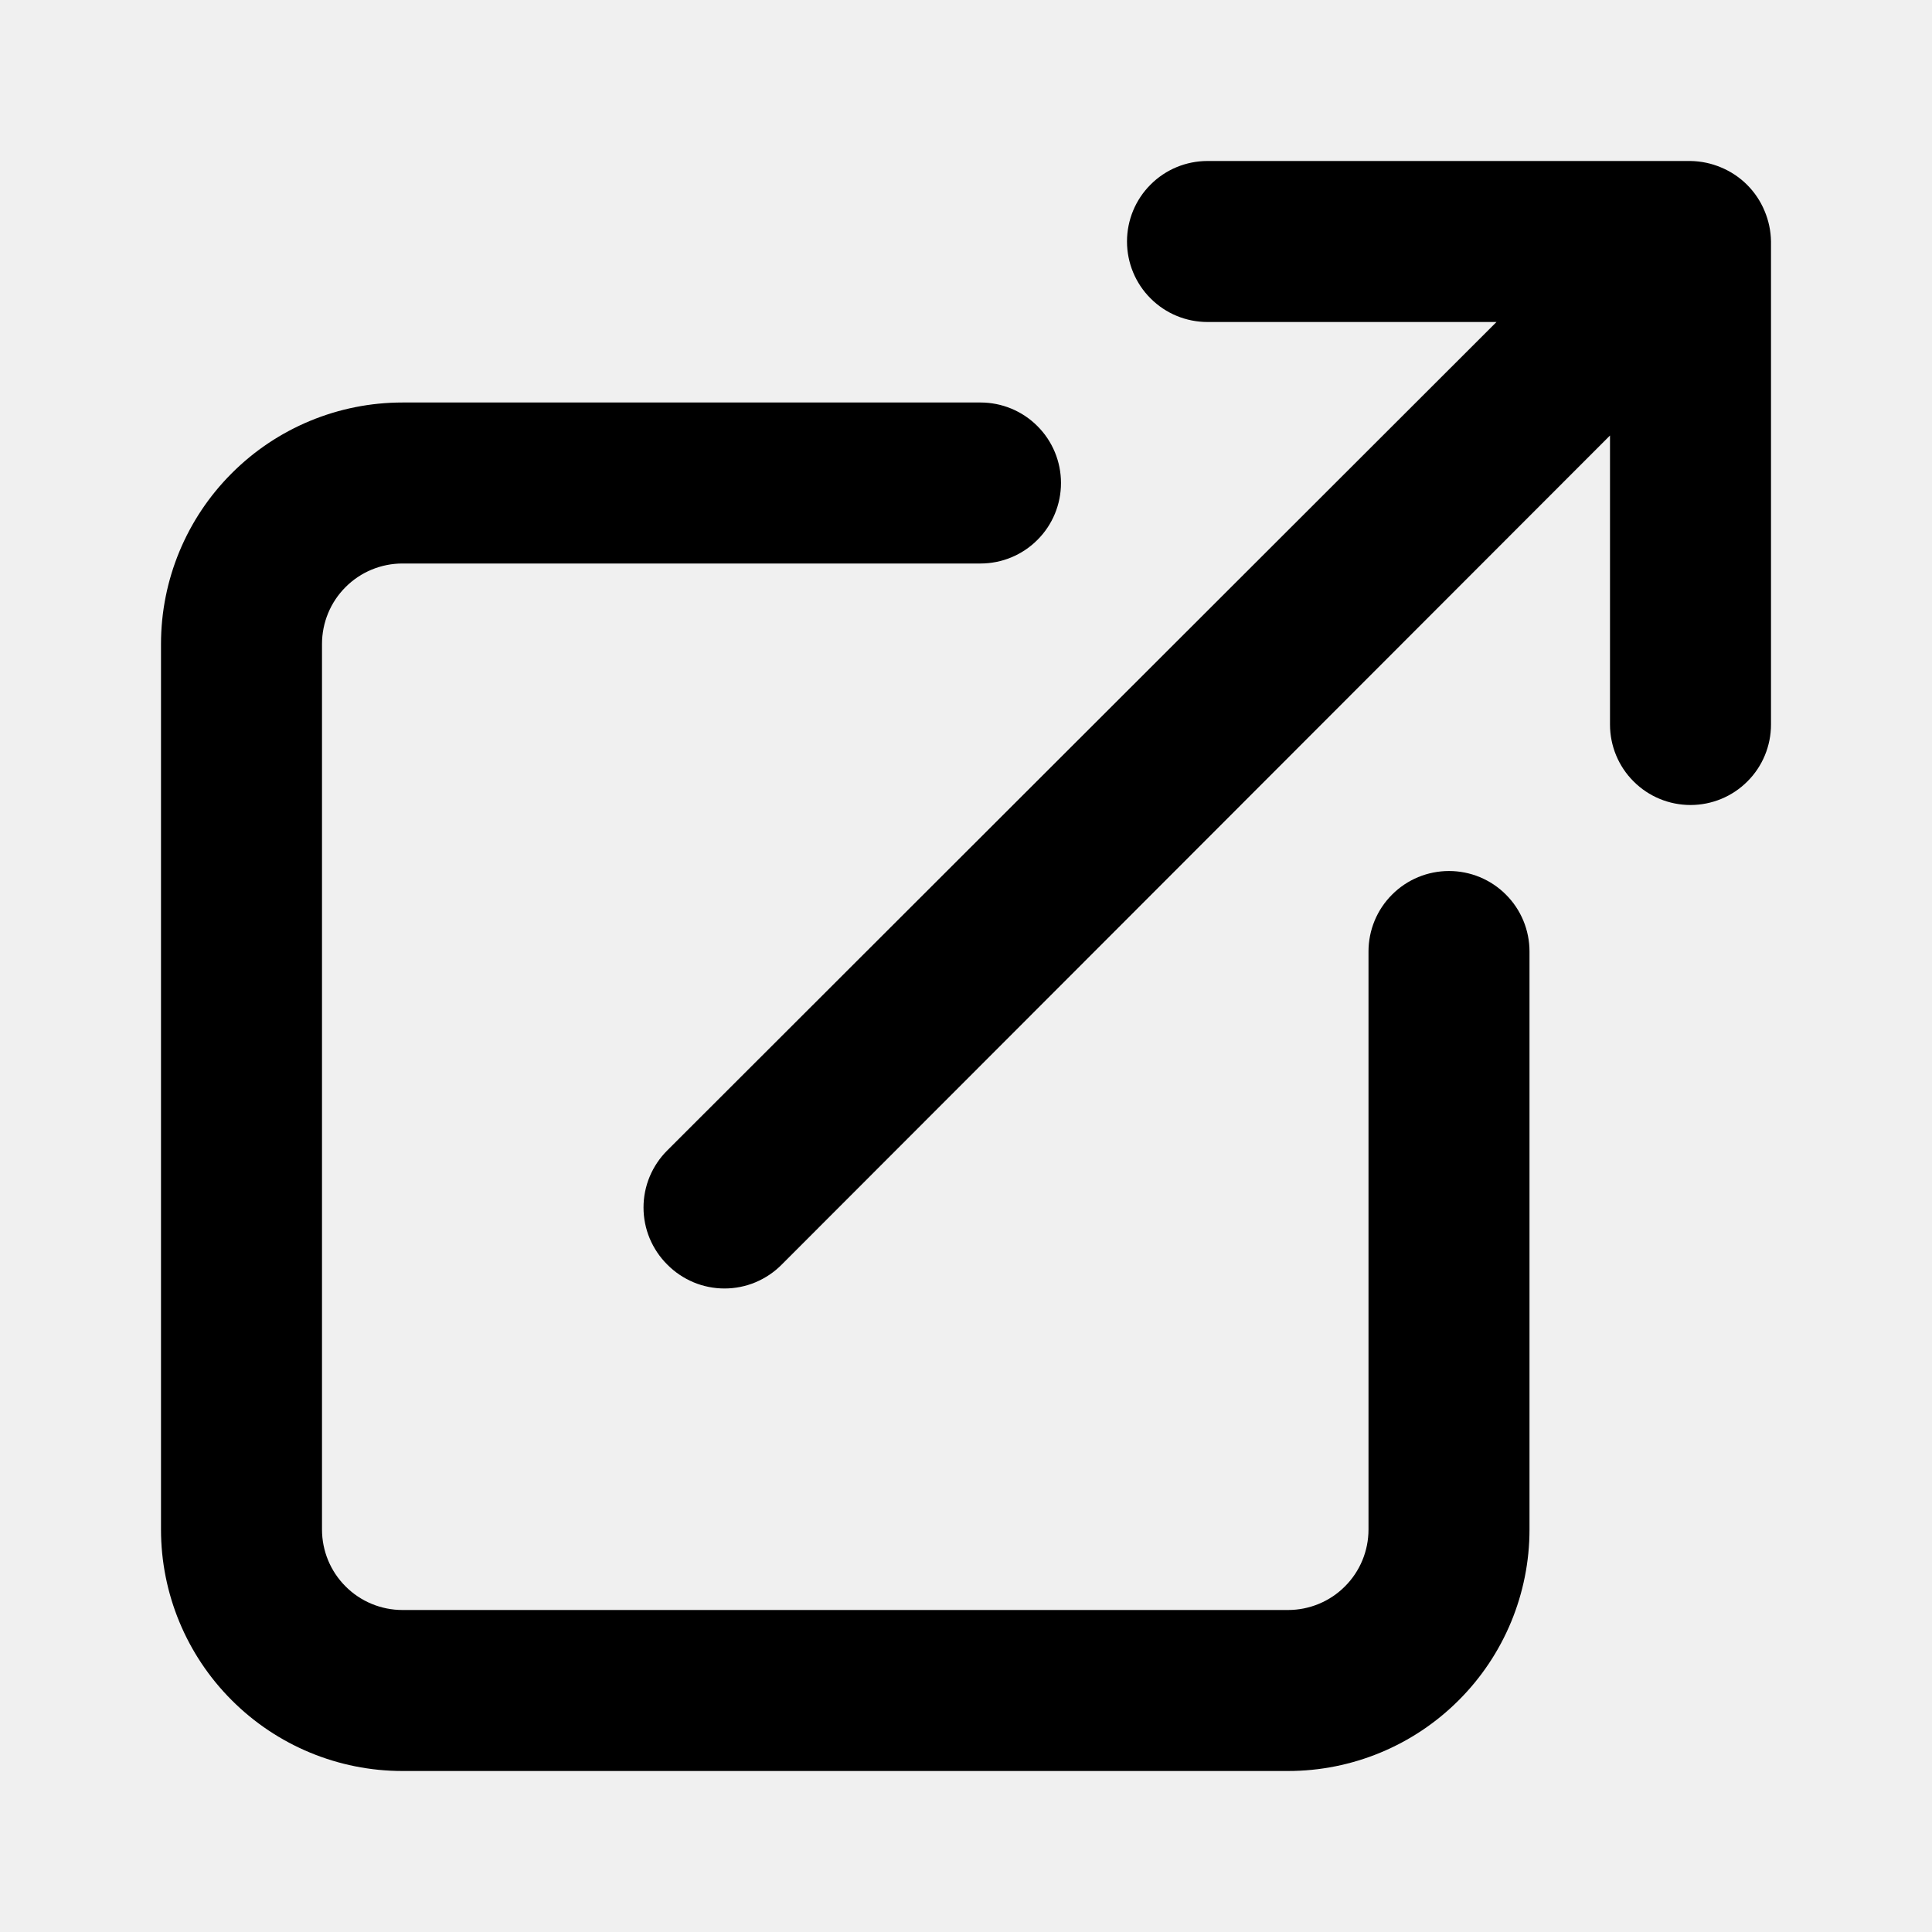
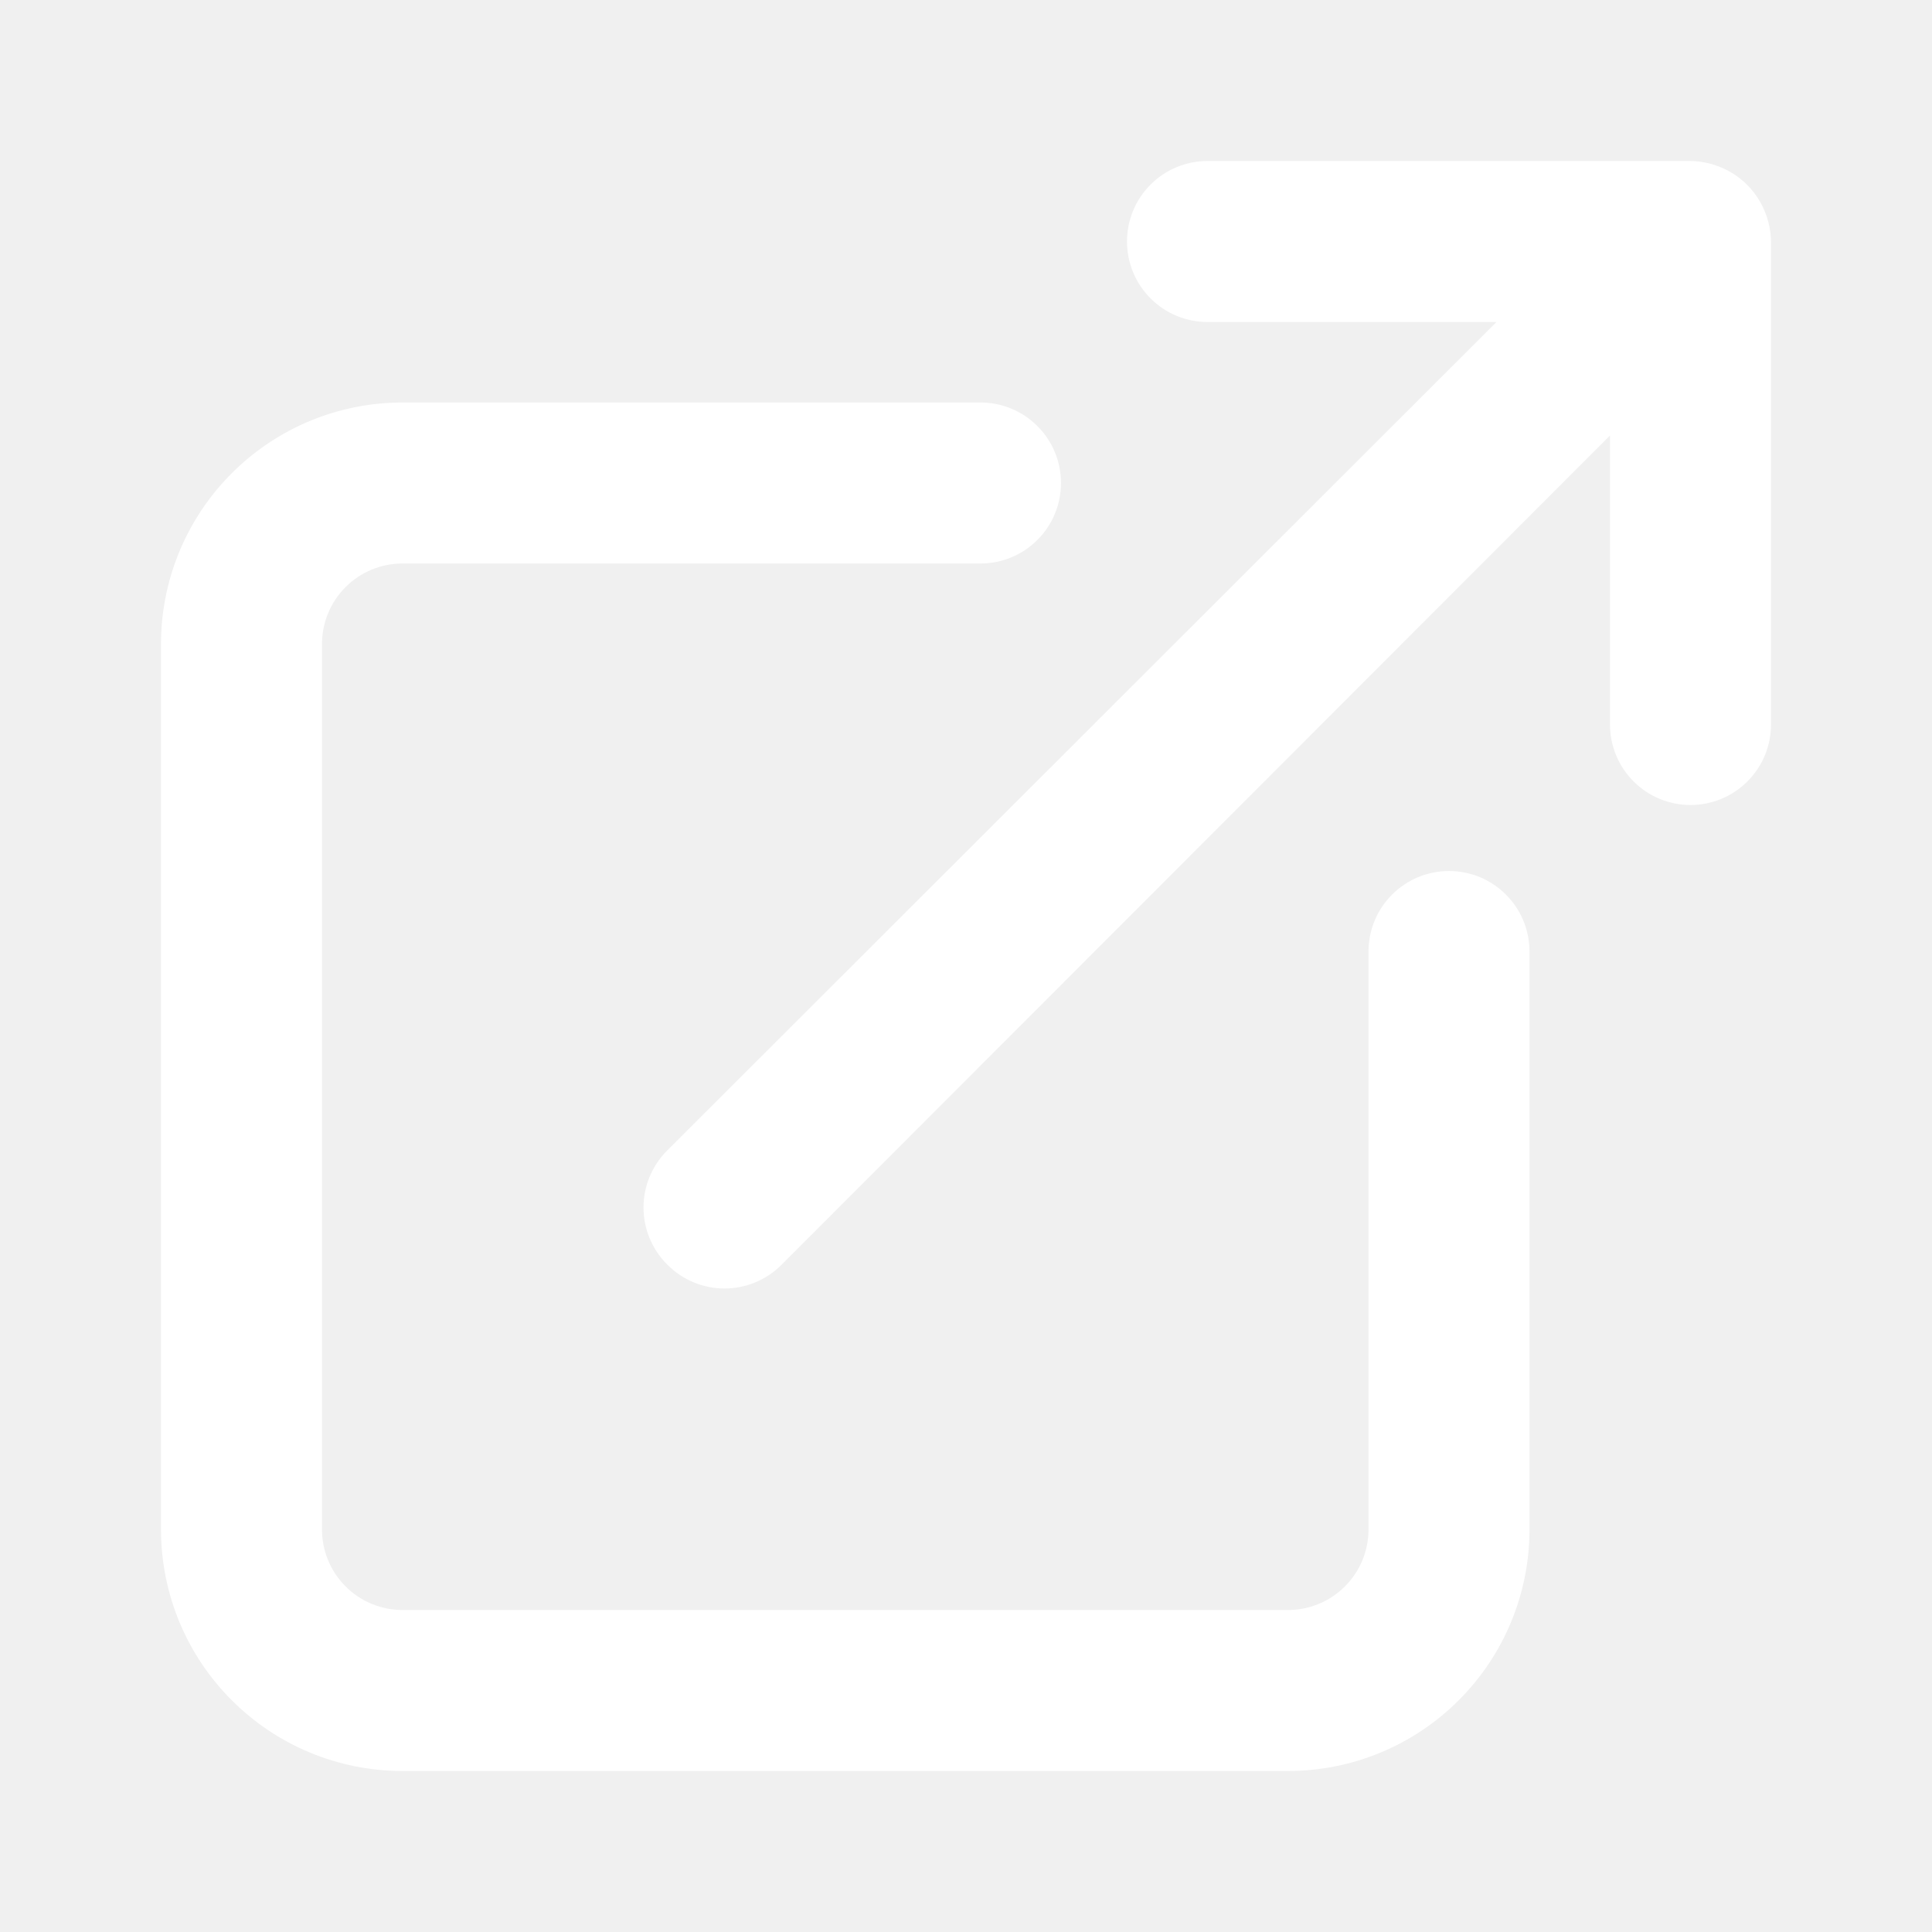
<svg xmlns="http://www.w3.org/2000/svg" width="24" height="24" viewBox="0 0 24 24" fill="none">
-   <path d="M18 10.82C17.735 10.82 17.48 10.925 17.293 11.113C17.105 11.3 17 11.555 17 11.82V19C17 19.265 16.895 19.52 16.707 19.707C16.52 19.895 16.265 20 16 20H5C4.735 20 4.48 19.895 4.293 19.707C4.105 19.52 4 19.265 4 19V8C4 7.735 4.105 7.48 4.293 7.293C4.48 7.105 4.735 7 5 7H12.18C12.445 7 12.7 6.895 12.887 6.707C13.075 6.52 13.18 6.265 13.18 6C13.18 5.735 13.075 5.48 12.887 5.293C12.7 5.105 12.445 5 12.18 5H5C4.204 5 3.441 5.316 2.879 5.879C2.316 6.441 2 7.204 2 8V19C2 19.796 2.316 20.559 2.879 21.121C3.441 21.684 4.204 22 5 22H16C16.796 22 17.559 21.684 18.121 21.121C18.684 20.559 19 19.796 19 19V11.82C19 11.555 18.895 11.3 18.707 11.113C18.52 10.925 18.265 10.82 18 10.82ZM21.92 2.62C21.819 2.376 21.624 2.181 21.38 2.08C21.26 2.029 21.131 2.002 21 2H15C14.735 2 14.48 2.105 14.293 2.293C14.105 2.48 14 2.735 14 3C14 3.265 14.105 3.52 14.293 3.707C14.48 3.895 14.735 4 15 4H18.59L8.29 14.29C8.196 14.383 8.122 14.494 8.071 14.615C8.02 14.737 7.994 14.868 7.994 15C7.994 15.132 8.02 15.263 8.071 15.385C8.122 15.506 8.196 15.617 8.29 15.71C8.383 15.804 8.494 15.878 8.615 15.929C8.737 15.98 8.868 16.006 9 16.006C9.132 16.006 9.263 15.98 9.385 15.929C9.506 15.878 9.617 15.804 9.71 15.71L20 5.41V9C20 9.265 20.105 9.52 20.293 9.707C20.48 9.895 20.735 10 21 10C21.265 10 21.52 9.895 21.707 9.707C21.895 9.52 22 9.265 22 9V3C21.998 2.869 21.971 2.74 21.92 2.62Z" fill="black" />
+   <path d="M18 10.82C17.735 10.82 17.48 10.925 17.293 11.113C17.105 11.3 17 11.555 17 11.82V19C17 19.265 16.895 19.52 16.707 19.707C16.52 19.895 16.265 20 16 20H5C4.735 20 4.48 19.895 4.293 19.707C4.105 19.52 4 19.265 4 19V8C4 7.735 4.105 7.48 4.293 7.293C4.48 7.105 4.735 7 5 7H12.18C12.445 7 12.7 6.895 12.887 6.707C13.075 6.52 13.18 6.265 13.18 6C13.18 5.735 13.075 5.48 12.887 5.293C12.7 5.105 12.445 5 12.18 5H5C4.204 5 3.441 5.316 2.879 5.879C2.316 6.441 2 7.204 2 8V19C2 19.796 2.316 20.559 2.879 21.121C3.441 21.684 4.204 22 5 22H16C16.796 22 17.559 21.684 18.121 21.121C18.684 20.559 19 19.796 19 19V11.82C19 11.555 18.895 11.3 18.707 11.113C18.52 10.925 18.265 10.82 18 10.82ZM21.92 2.62C21.819 2.376 21.624 2.181 21.38 2.08C21.26 2.029 21.131 2.002 21 2H15C14.735 2 14.48 2.105 14.293 2.293C14.105 2.48 14 2.735 14 3C14 3.265 14.105 3.52 14.293 3.707C14.48 3.895 14.735 4 15 4H18.59L8.29 14.29C8.196 14.383 8.122 14.494 8.071 14.615C8.02 14.737 7.994 14.868 7.994 15C7.994 15.132 8.02 15.263 8.071 15.385C8.122 15.506 8.196 15.617 8.29 15.71C8.383 15.804 8.494 15.878 8.615 15.929C8.737 15.98 8.868 16.006 9 16.006C9.132 16.006 9.263 15.98 9.385 15.929C9.506 15.878 9.617 15.804 9.71 15.71L20 5.41V9C20 9.265 20.105 9.52 20.293 9.707C20.48 9.895 20.735 10 21 10C21.265 10 21.52 9.895 21.707 9.707C21.895 9.52 22 9.265 22 9V3C21.998 2.869 21.971 2.74 21.92 2.62Z" fill="white" />
</svg>
